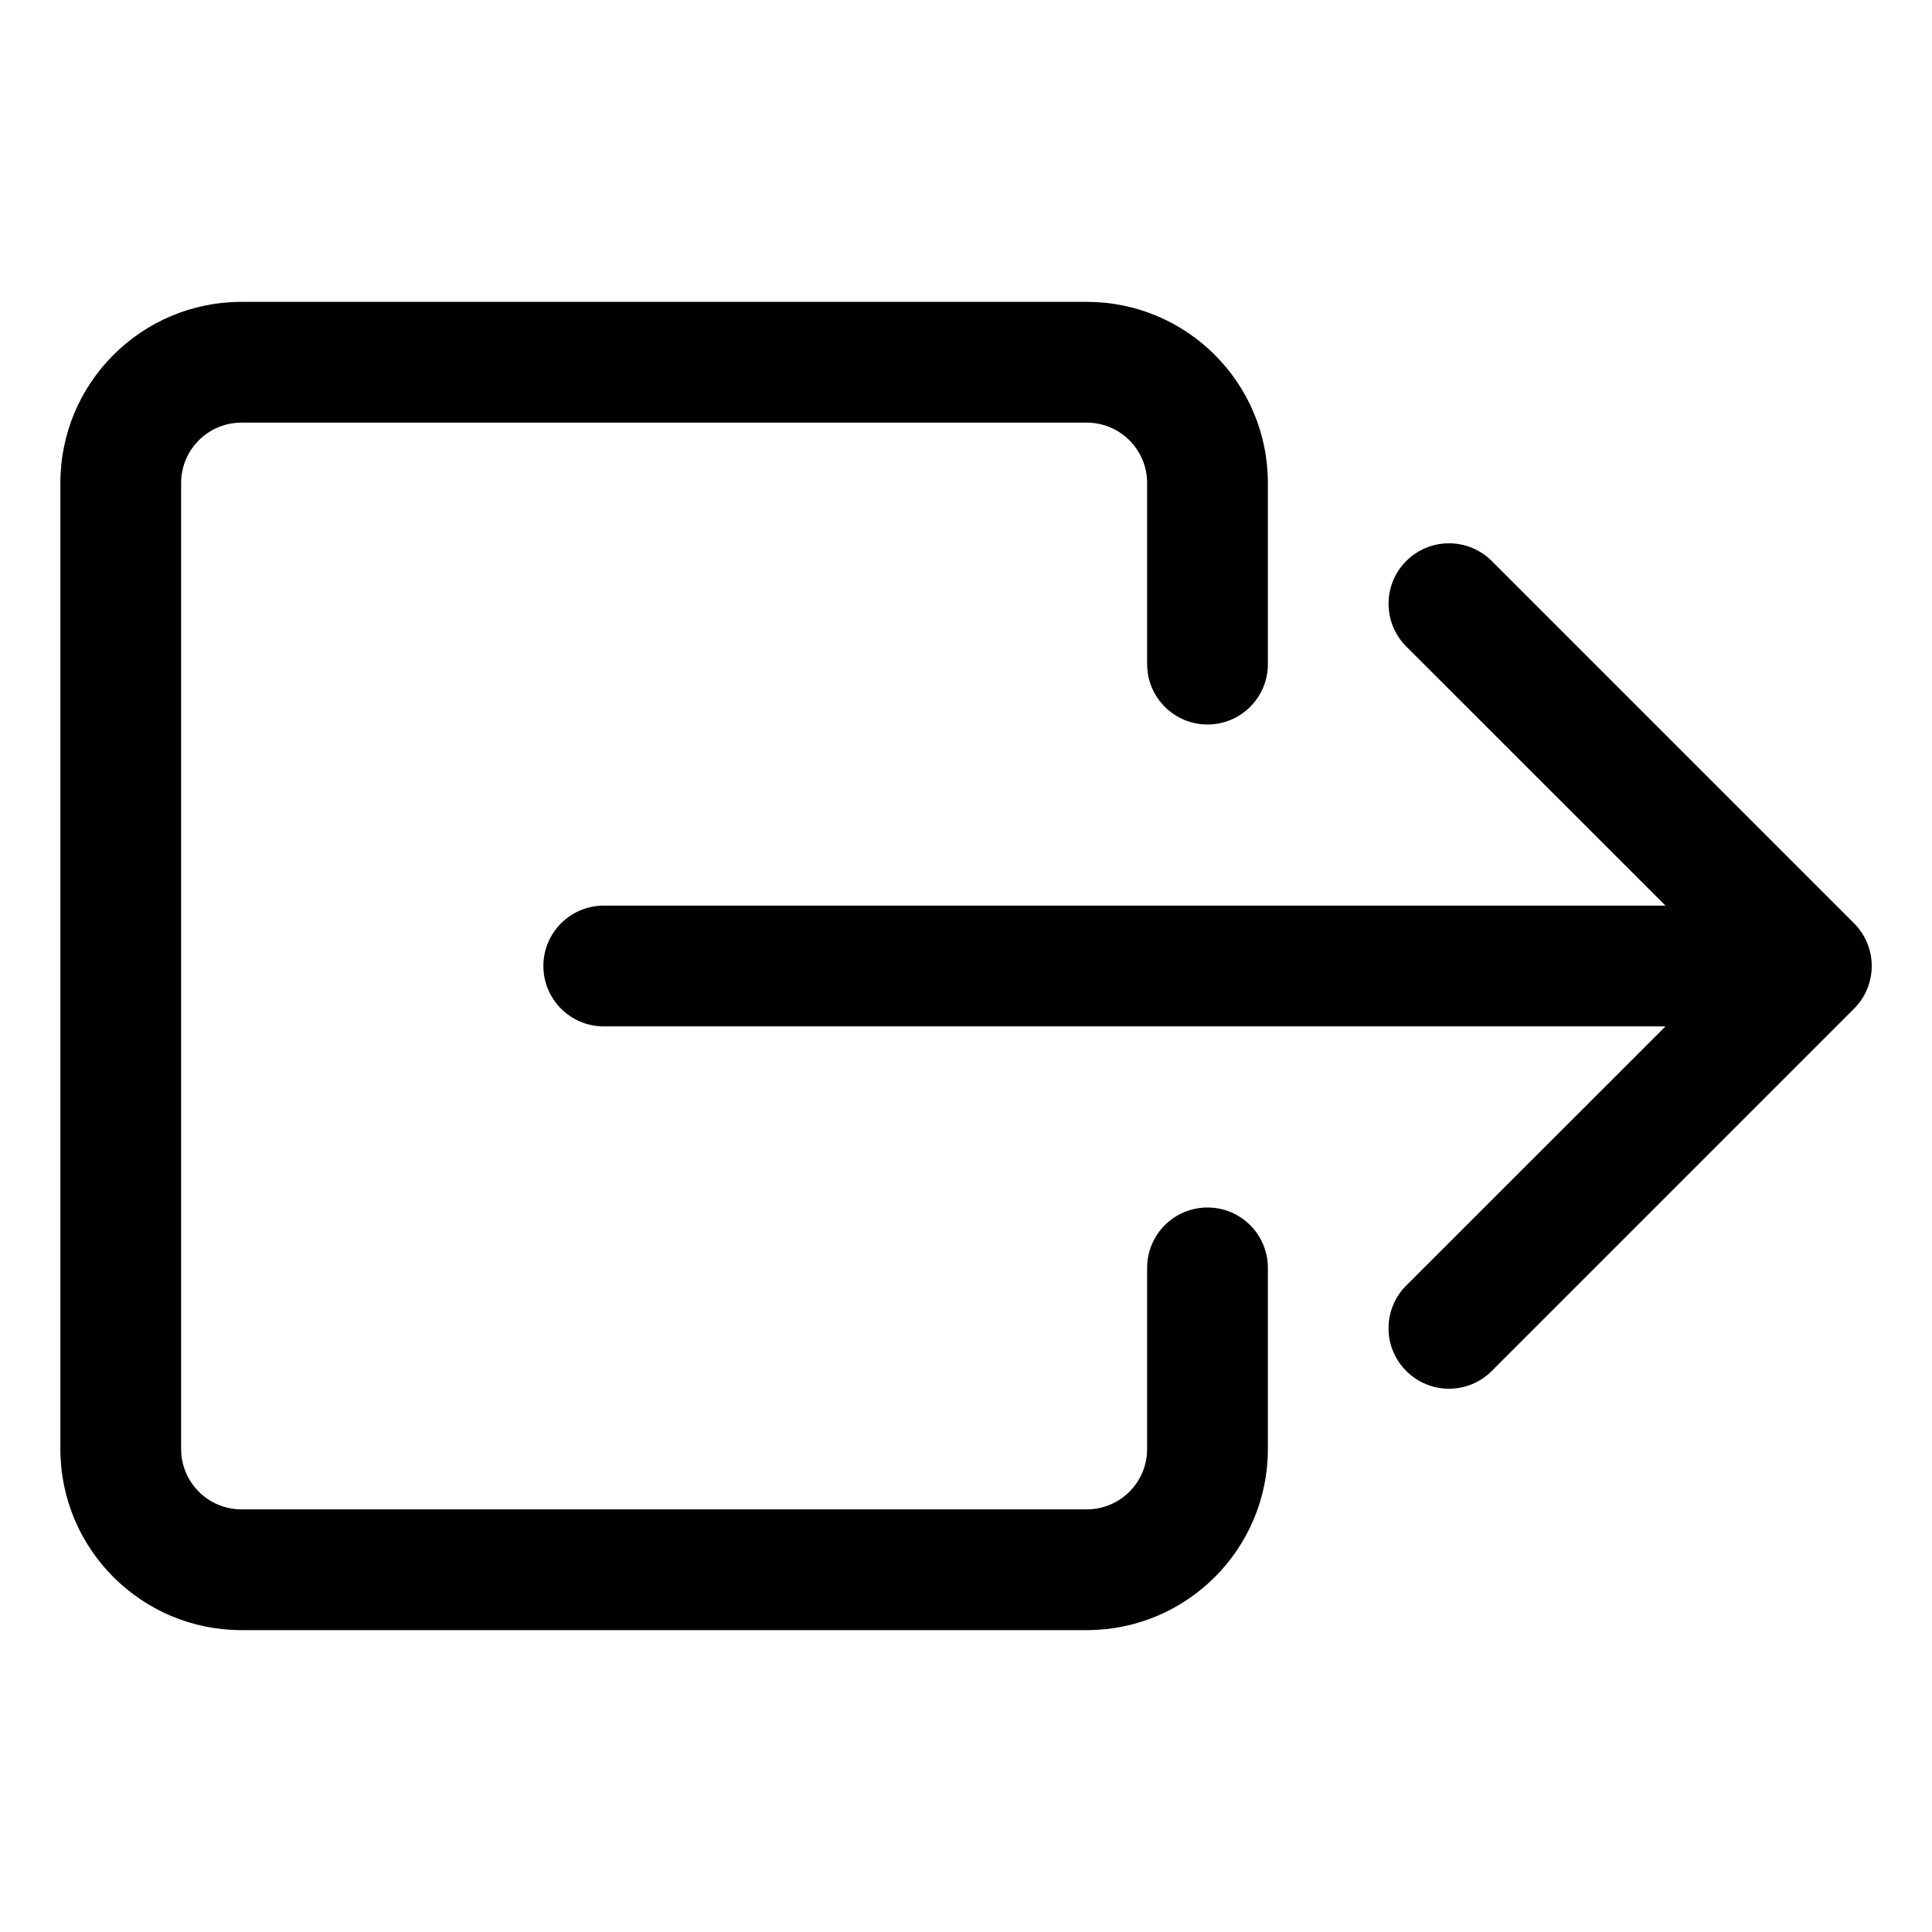
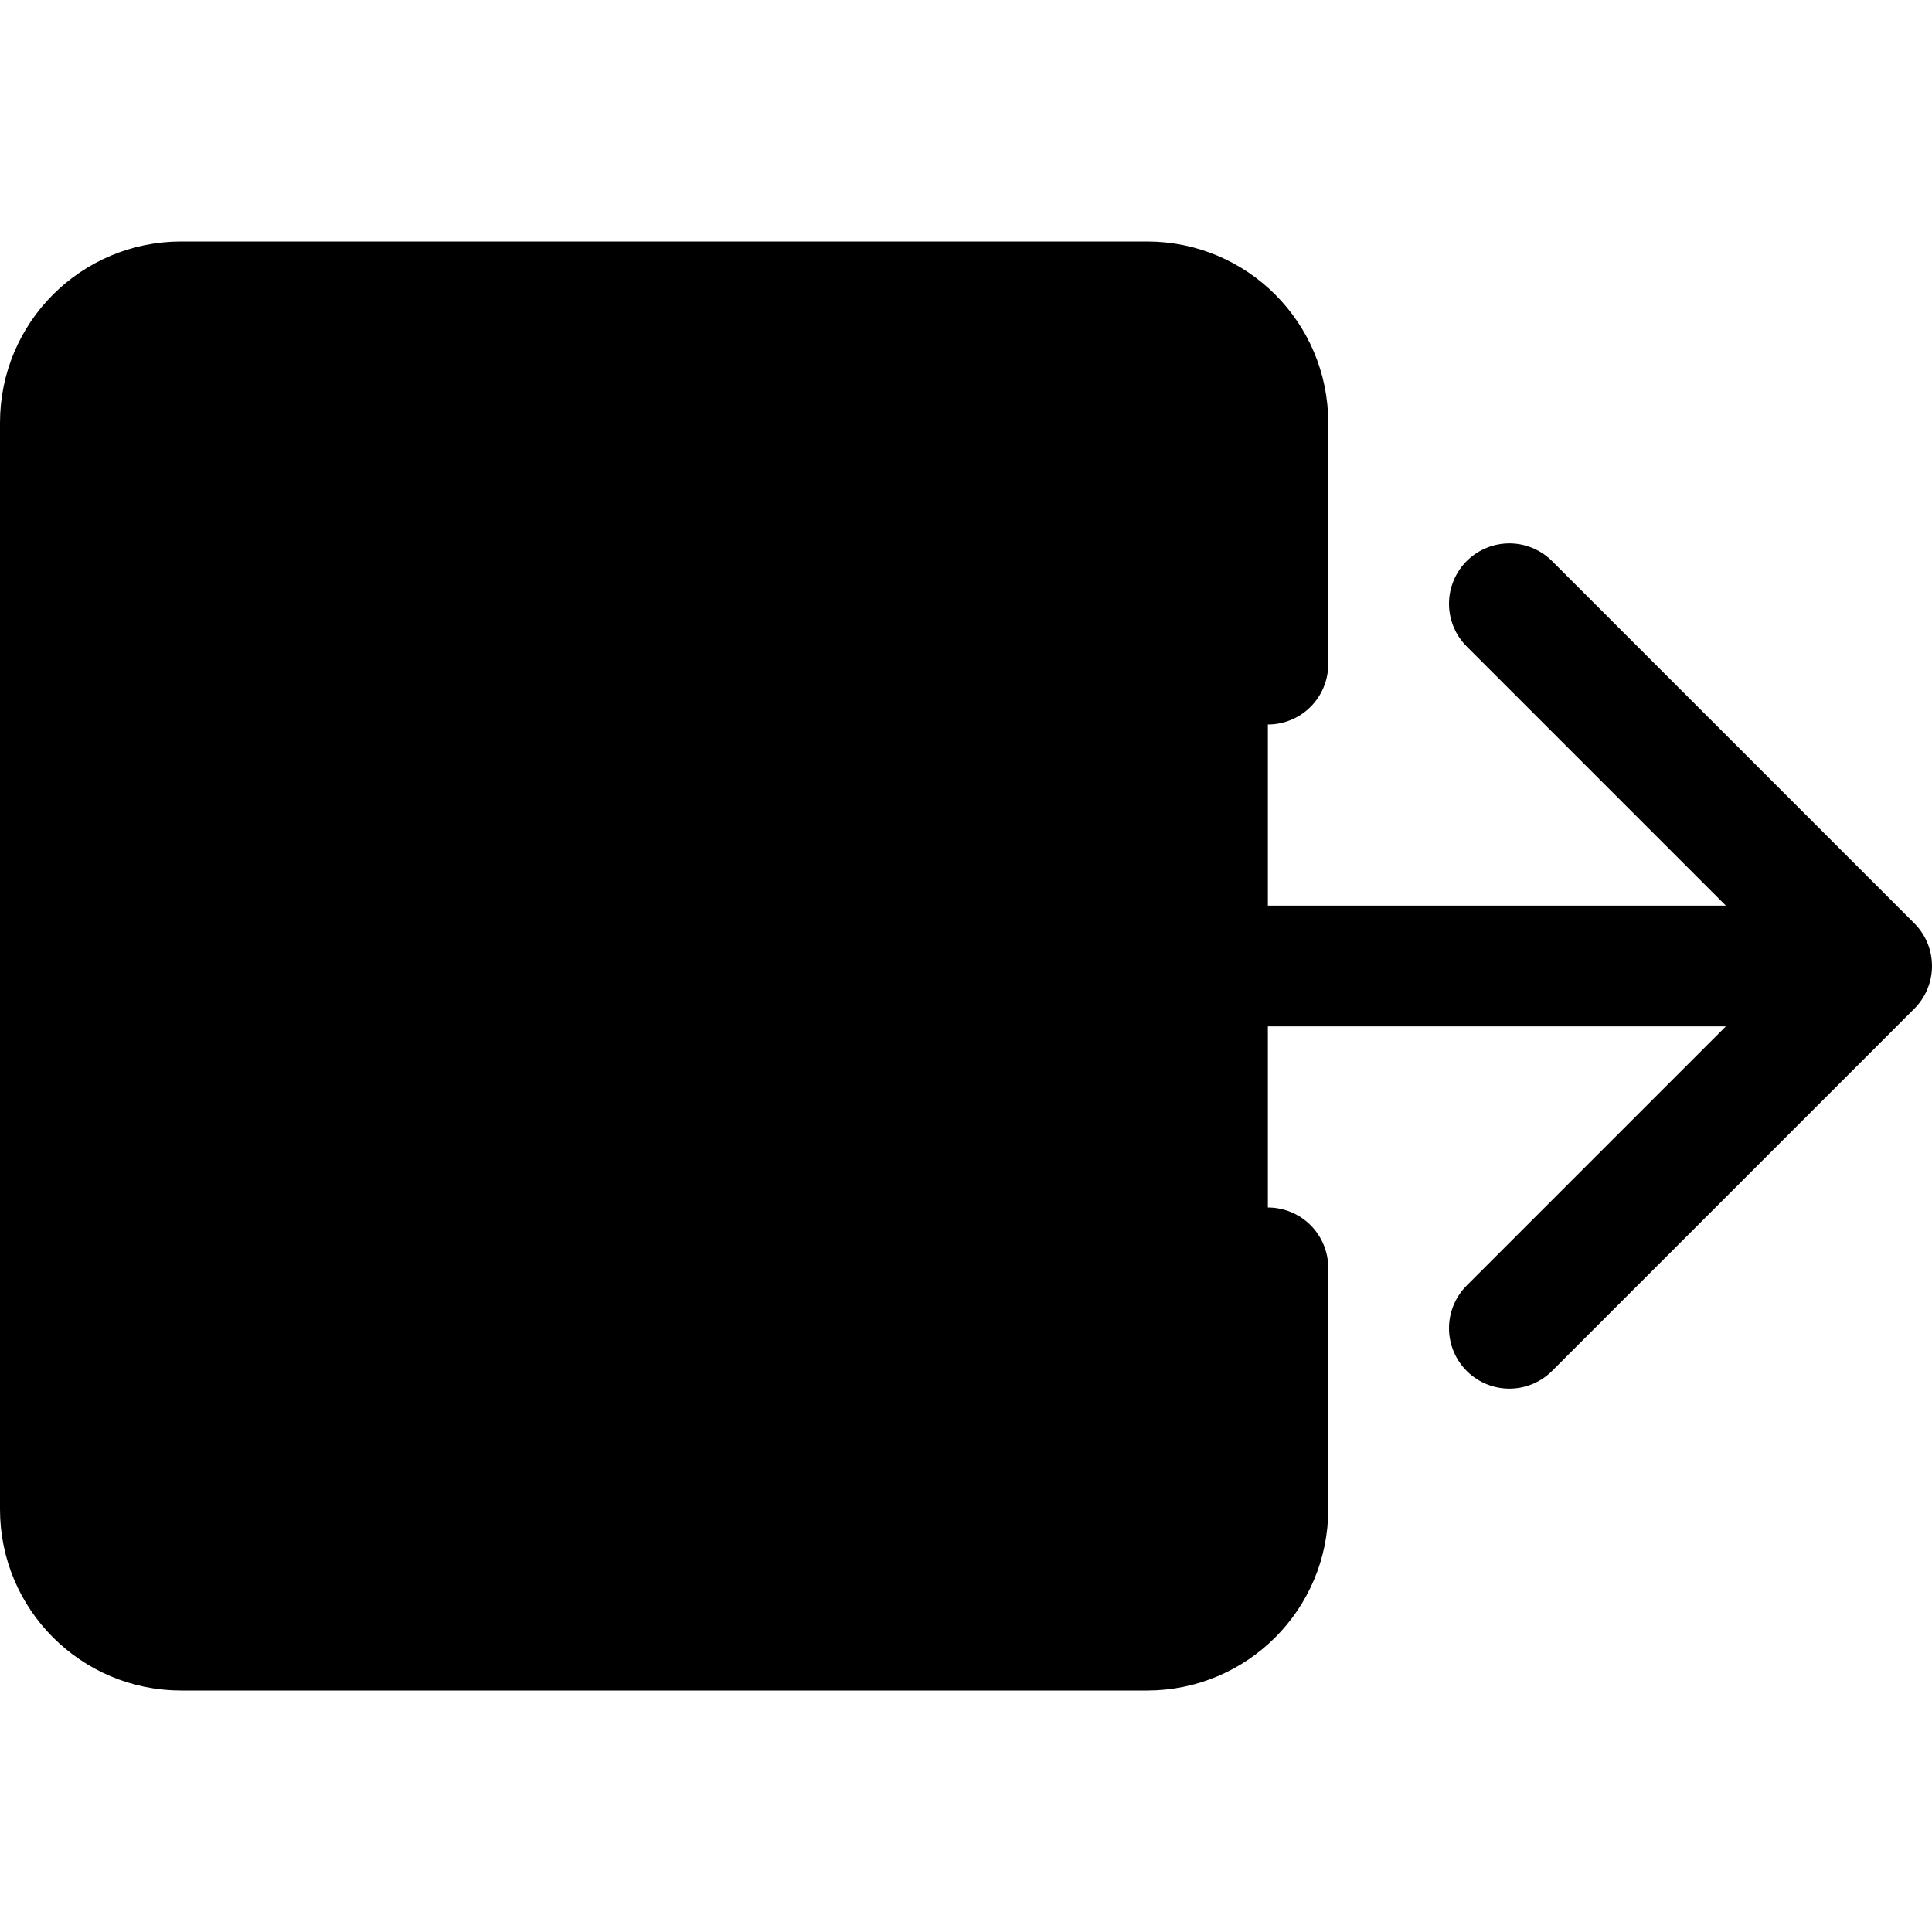
<svg xmlns="http://www.w3.org/2000/svg" width="1em" height="1em" viewBox="0 0 16 16" class="bi bi-box-arrow-right" fill="currentColor">
-   <path fill-rule="evenodd" d="M11.646 11.354a.5.5 0 0 1 0-.708L14.293 8l-2.647-2.646a.5.5 0 0 1 .708-.708l3 3a.5.5 0 0 1 0 .708l-3 3a.5.5 0 0 1-.708 0z" />
-   <path fill-rule="evenodd" d="M4.5 8a.5.5 0 0 1 .5-.5h9a.5.5 0 0 1 0 1H5a.5.5 0 0 1-.5-.5z" />
-   <path fill-rule="evenodd" d="M2 13.5A1.5 1.5 0 0 1 .5 12V4A1.5 1.5 0 0 1 2 2.5h7A1.5 1.5 0 0 1 10.5 4v1.5a.5.5 0 0 1-1 0V4a.5.5 0 0 0-.5-.5H2a.5.5 0 0 0-.5.5v8a.5.5 0 0 0 .5.5h7a.5.5 0 0 0 .5-.5v-1.5a.5.5 0 0 1 1 0V12A1.5 1.5 0 0 1 9 13.5H2z" />
+   <path stroke="#000" stroke-linecap="round" d="M10.5 5.5v-2a1 1 0 0 0-1-1h-8a1 1 0 0 0-1 1v9a1 1 0 0 0 1 1h8a1 1 0 0 0 1-1v-2" />
+   <path stroke="#000" stroke-linecap="round" stroke-linejoin="round" d="M12.5 11l3-3m0 0l-3-3m3 3h-10" />
</svg>
